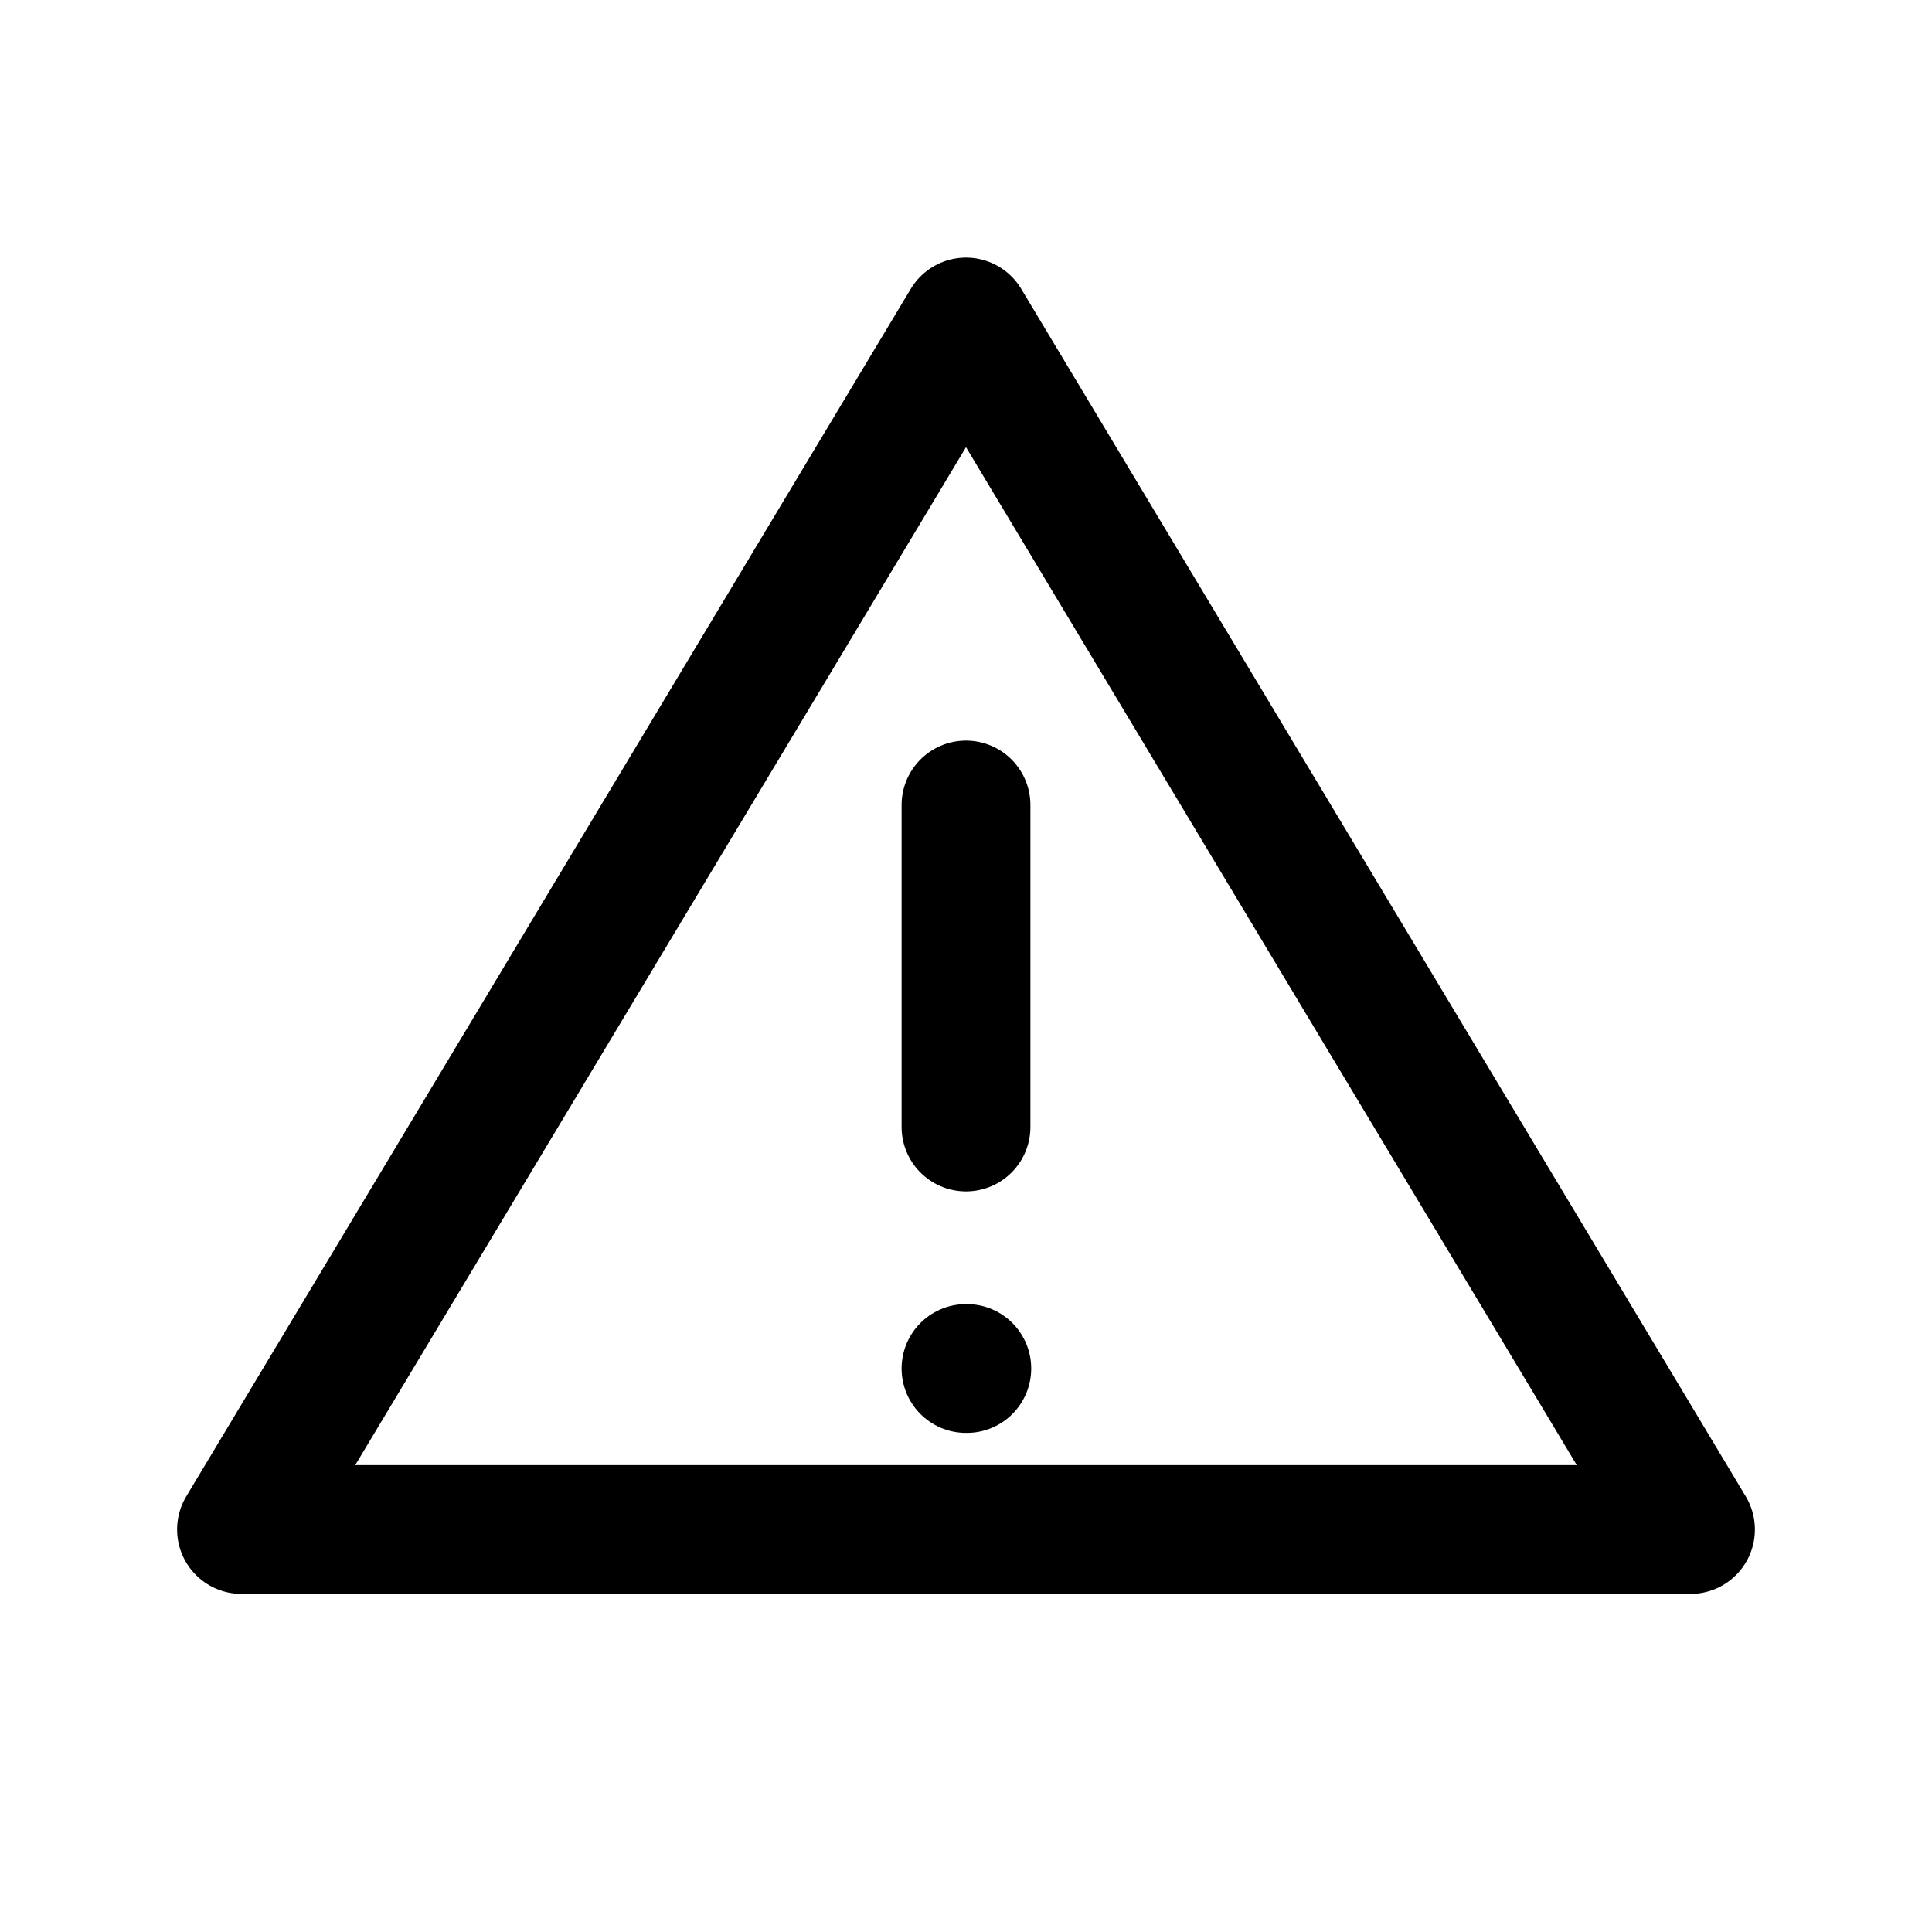
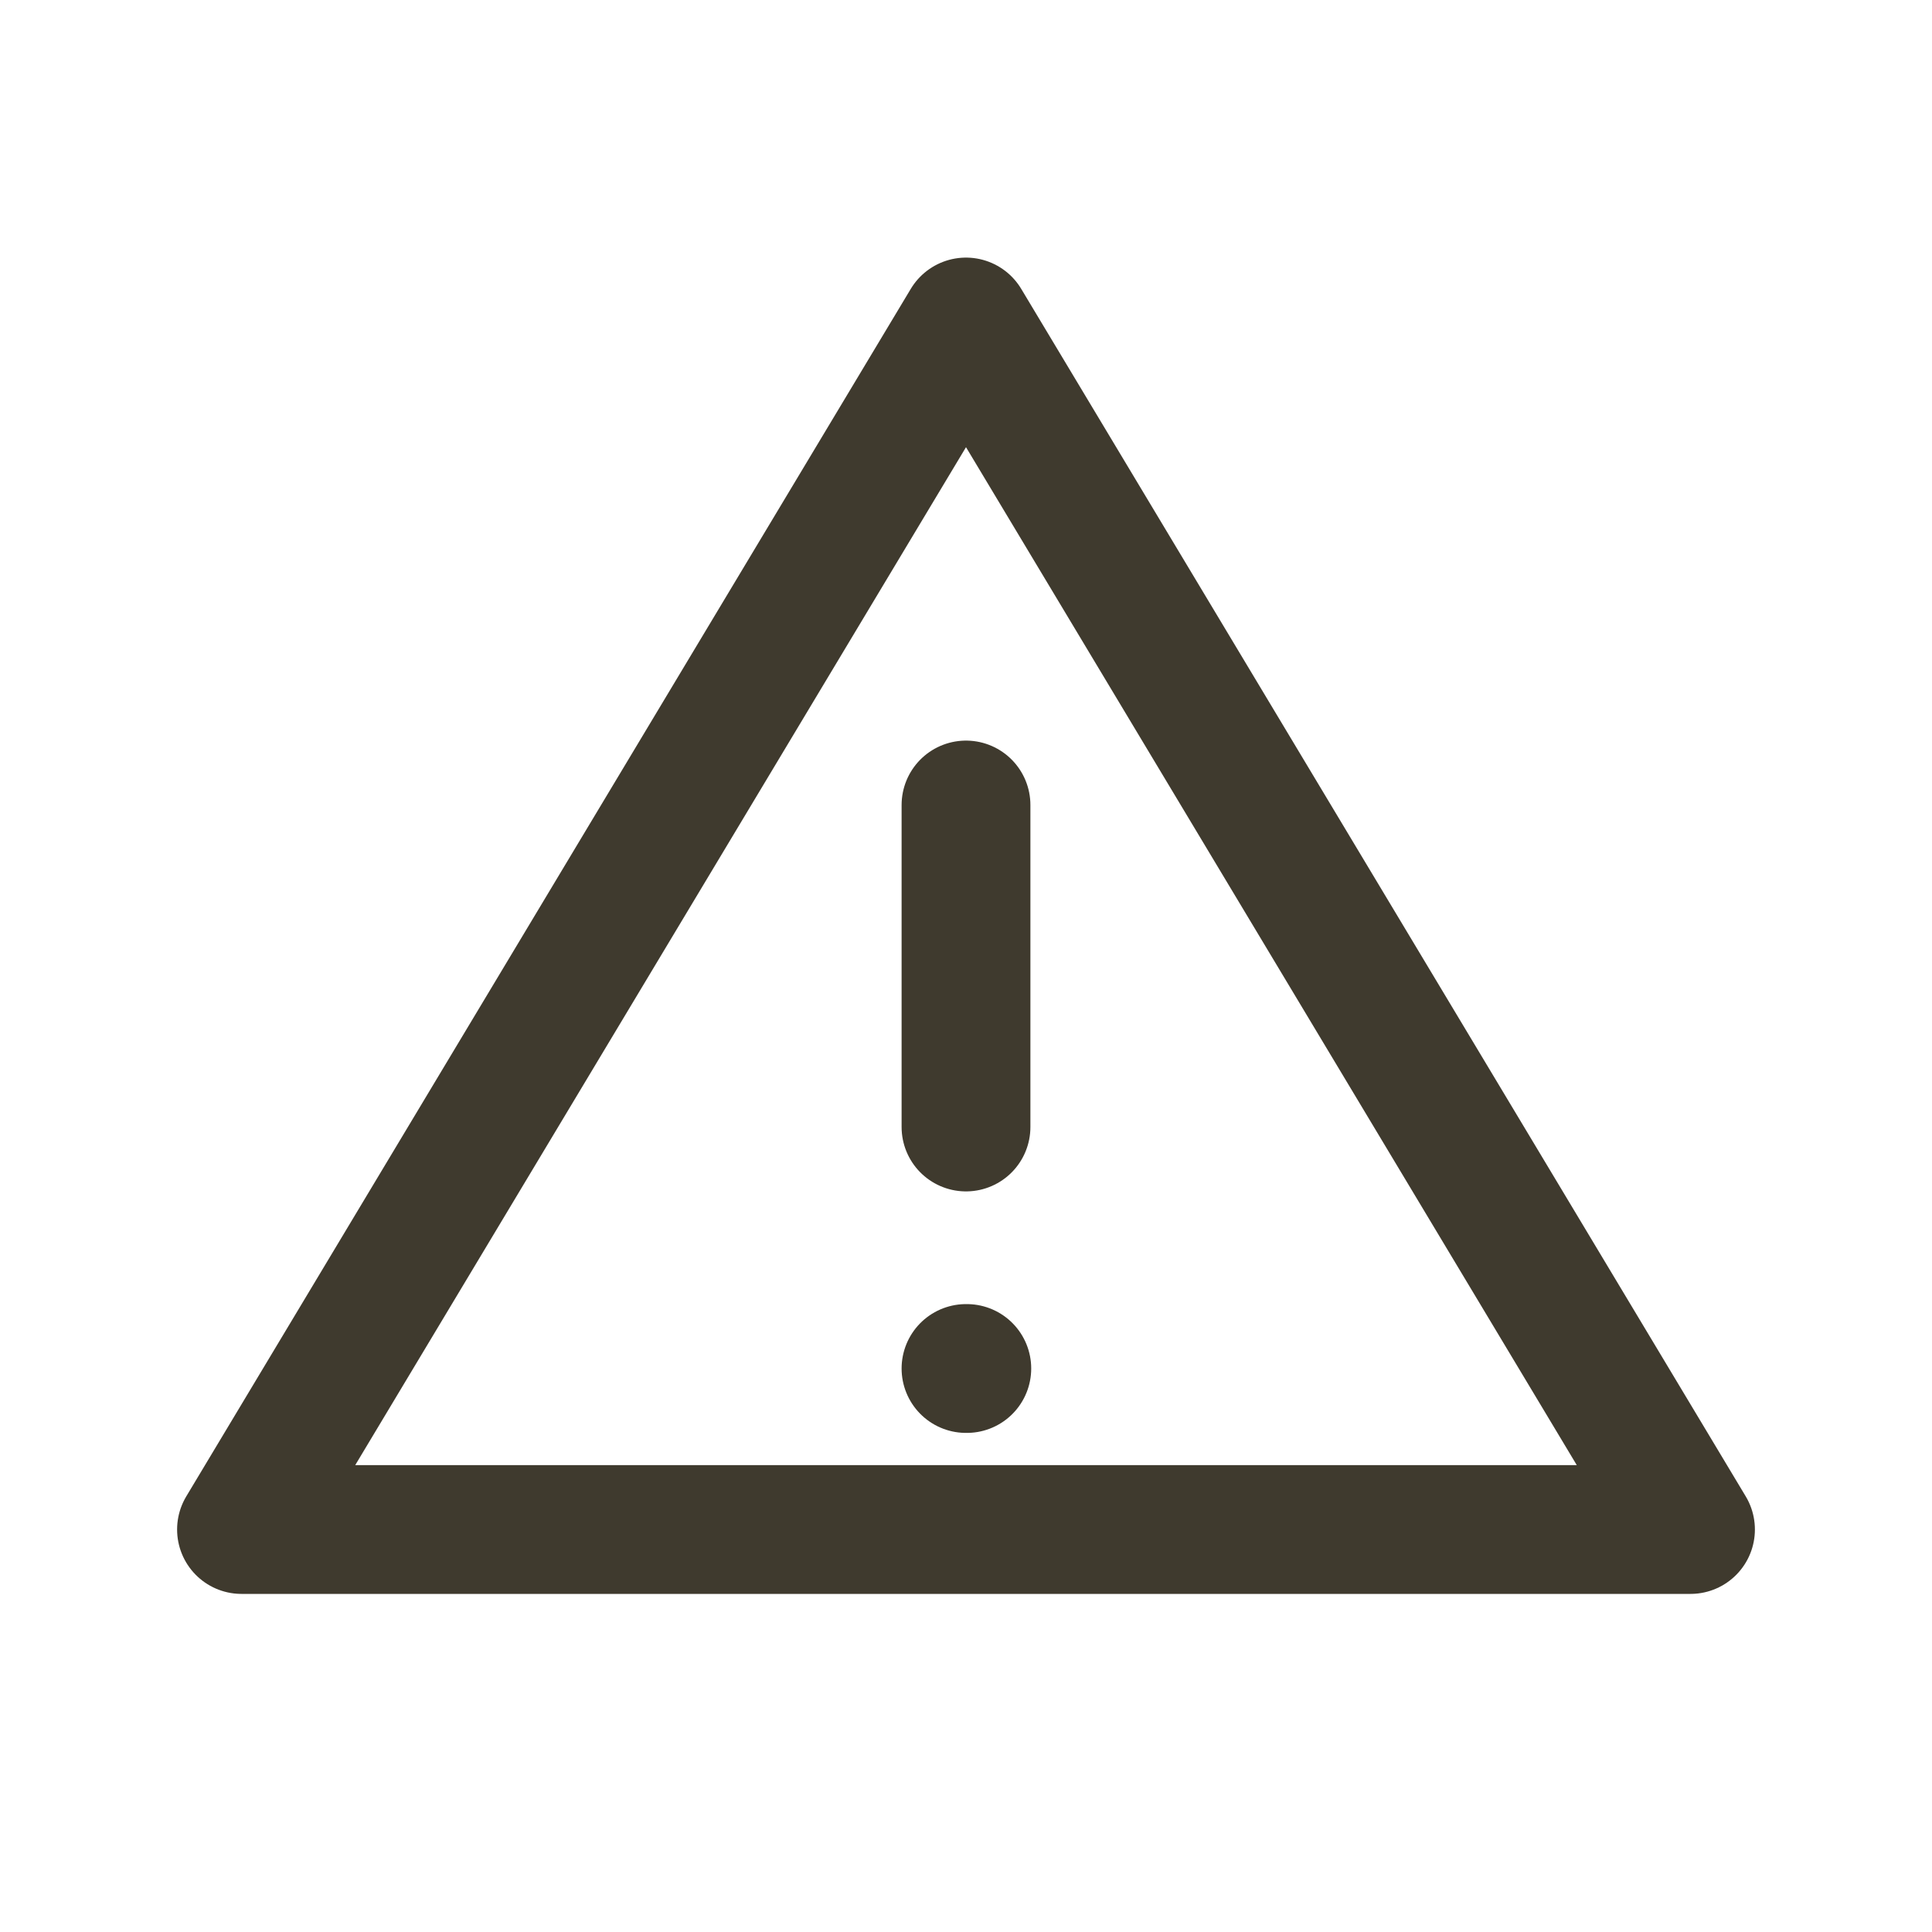
- <svg xmlns="http://www.w3.org/2000/svg" width="24" height="24" viewBox="0 0 24 24" fill="none" stroke="currentColor" stroke-width="1.6" stroke-linecap="round" stroke-linejoin="round">
+ <svg xmlns="http://www.w3.org/2000/svg" width="24" height="24" viewBox="0 0 24 24" fill="none" stroke="#3F3A2E" stroke-width="1.6" stroke-linecap="round" stroke-linejoin="round">
  <path d="M12 4 3 19h18Z" />
  <path d="M12 10v4M12 17h.01" />
</svg>
